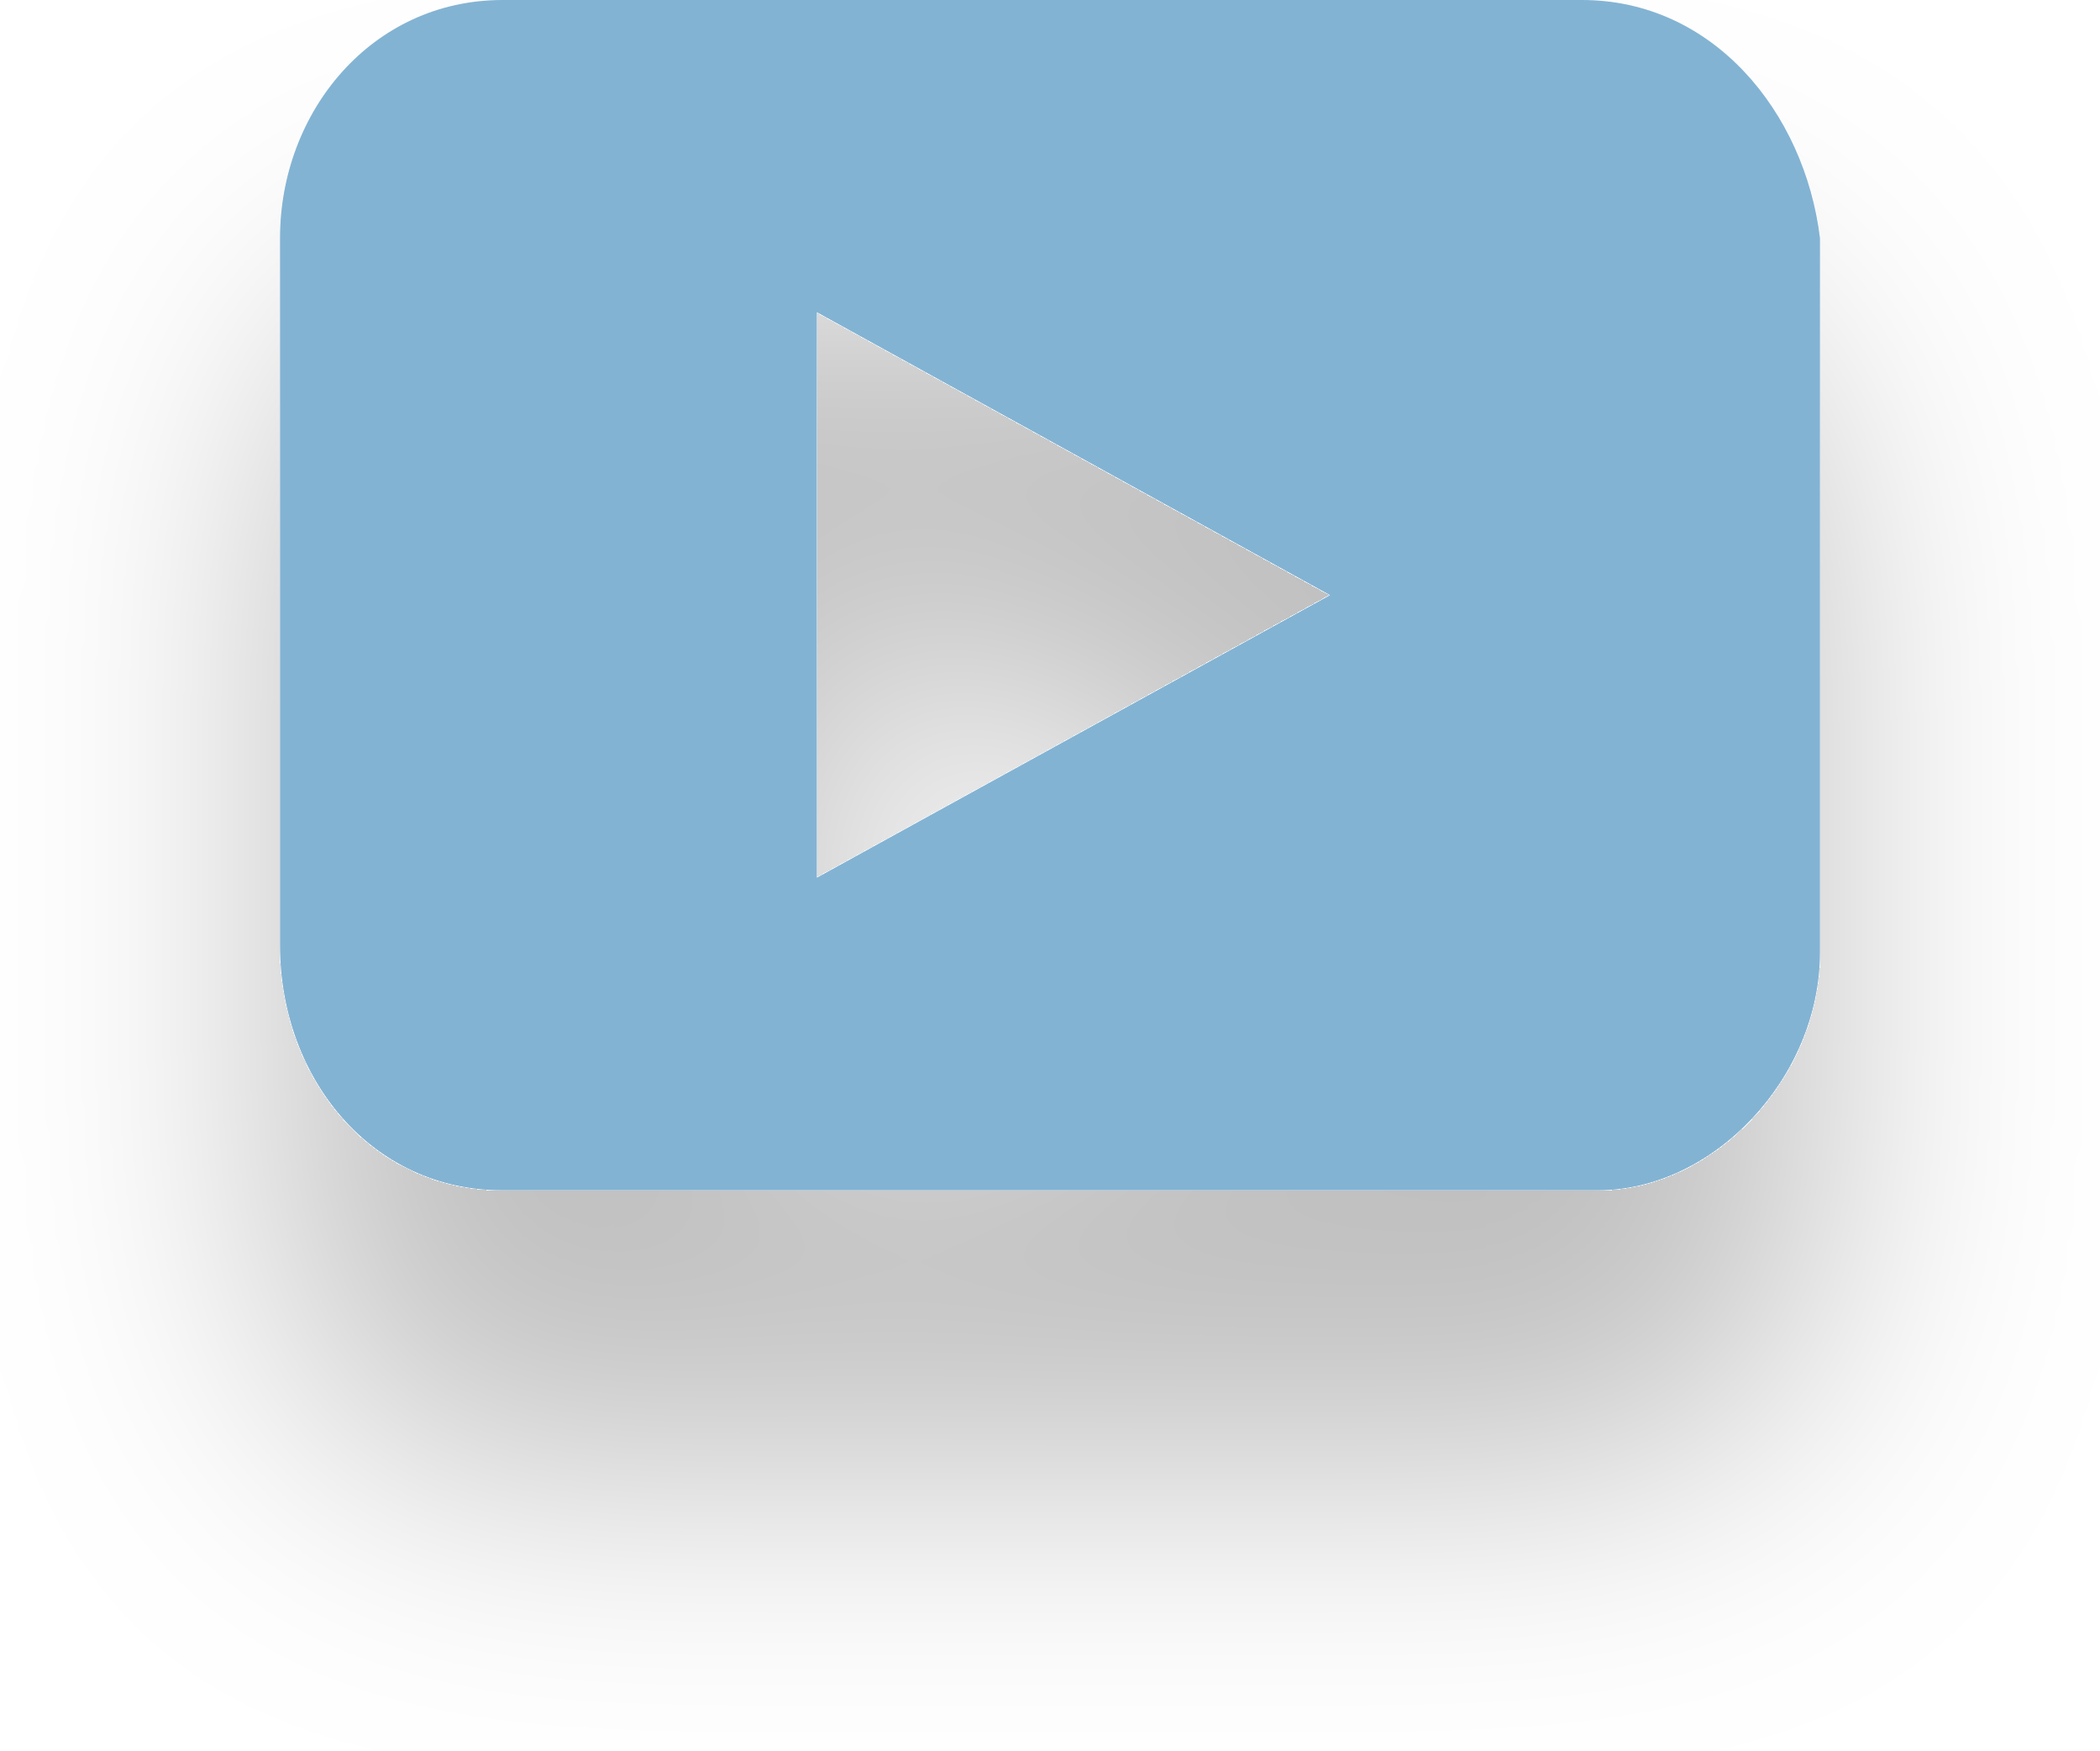
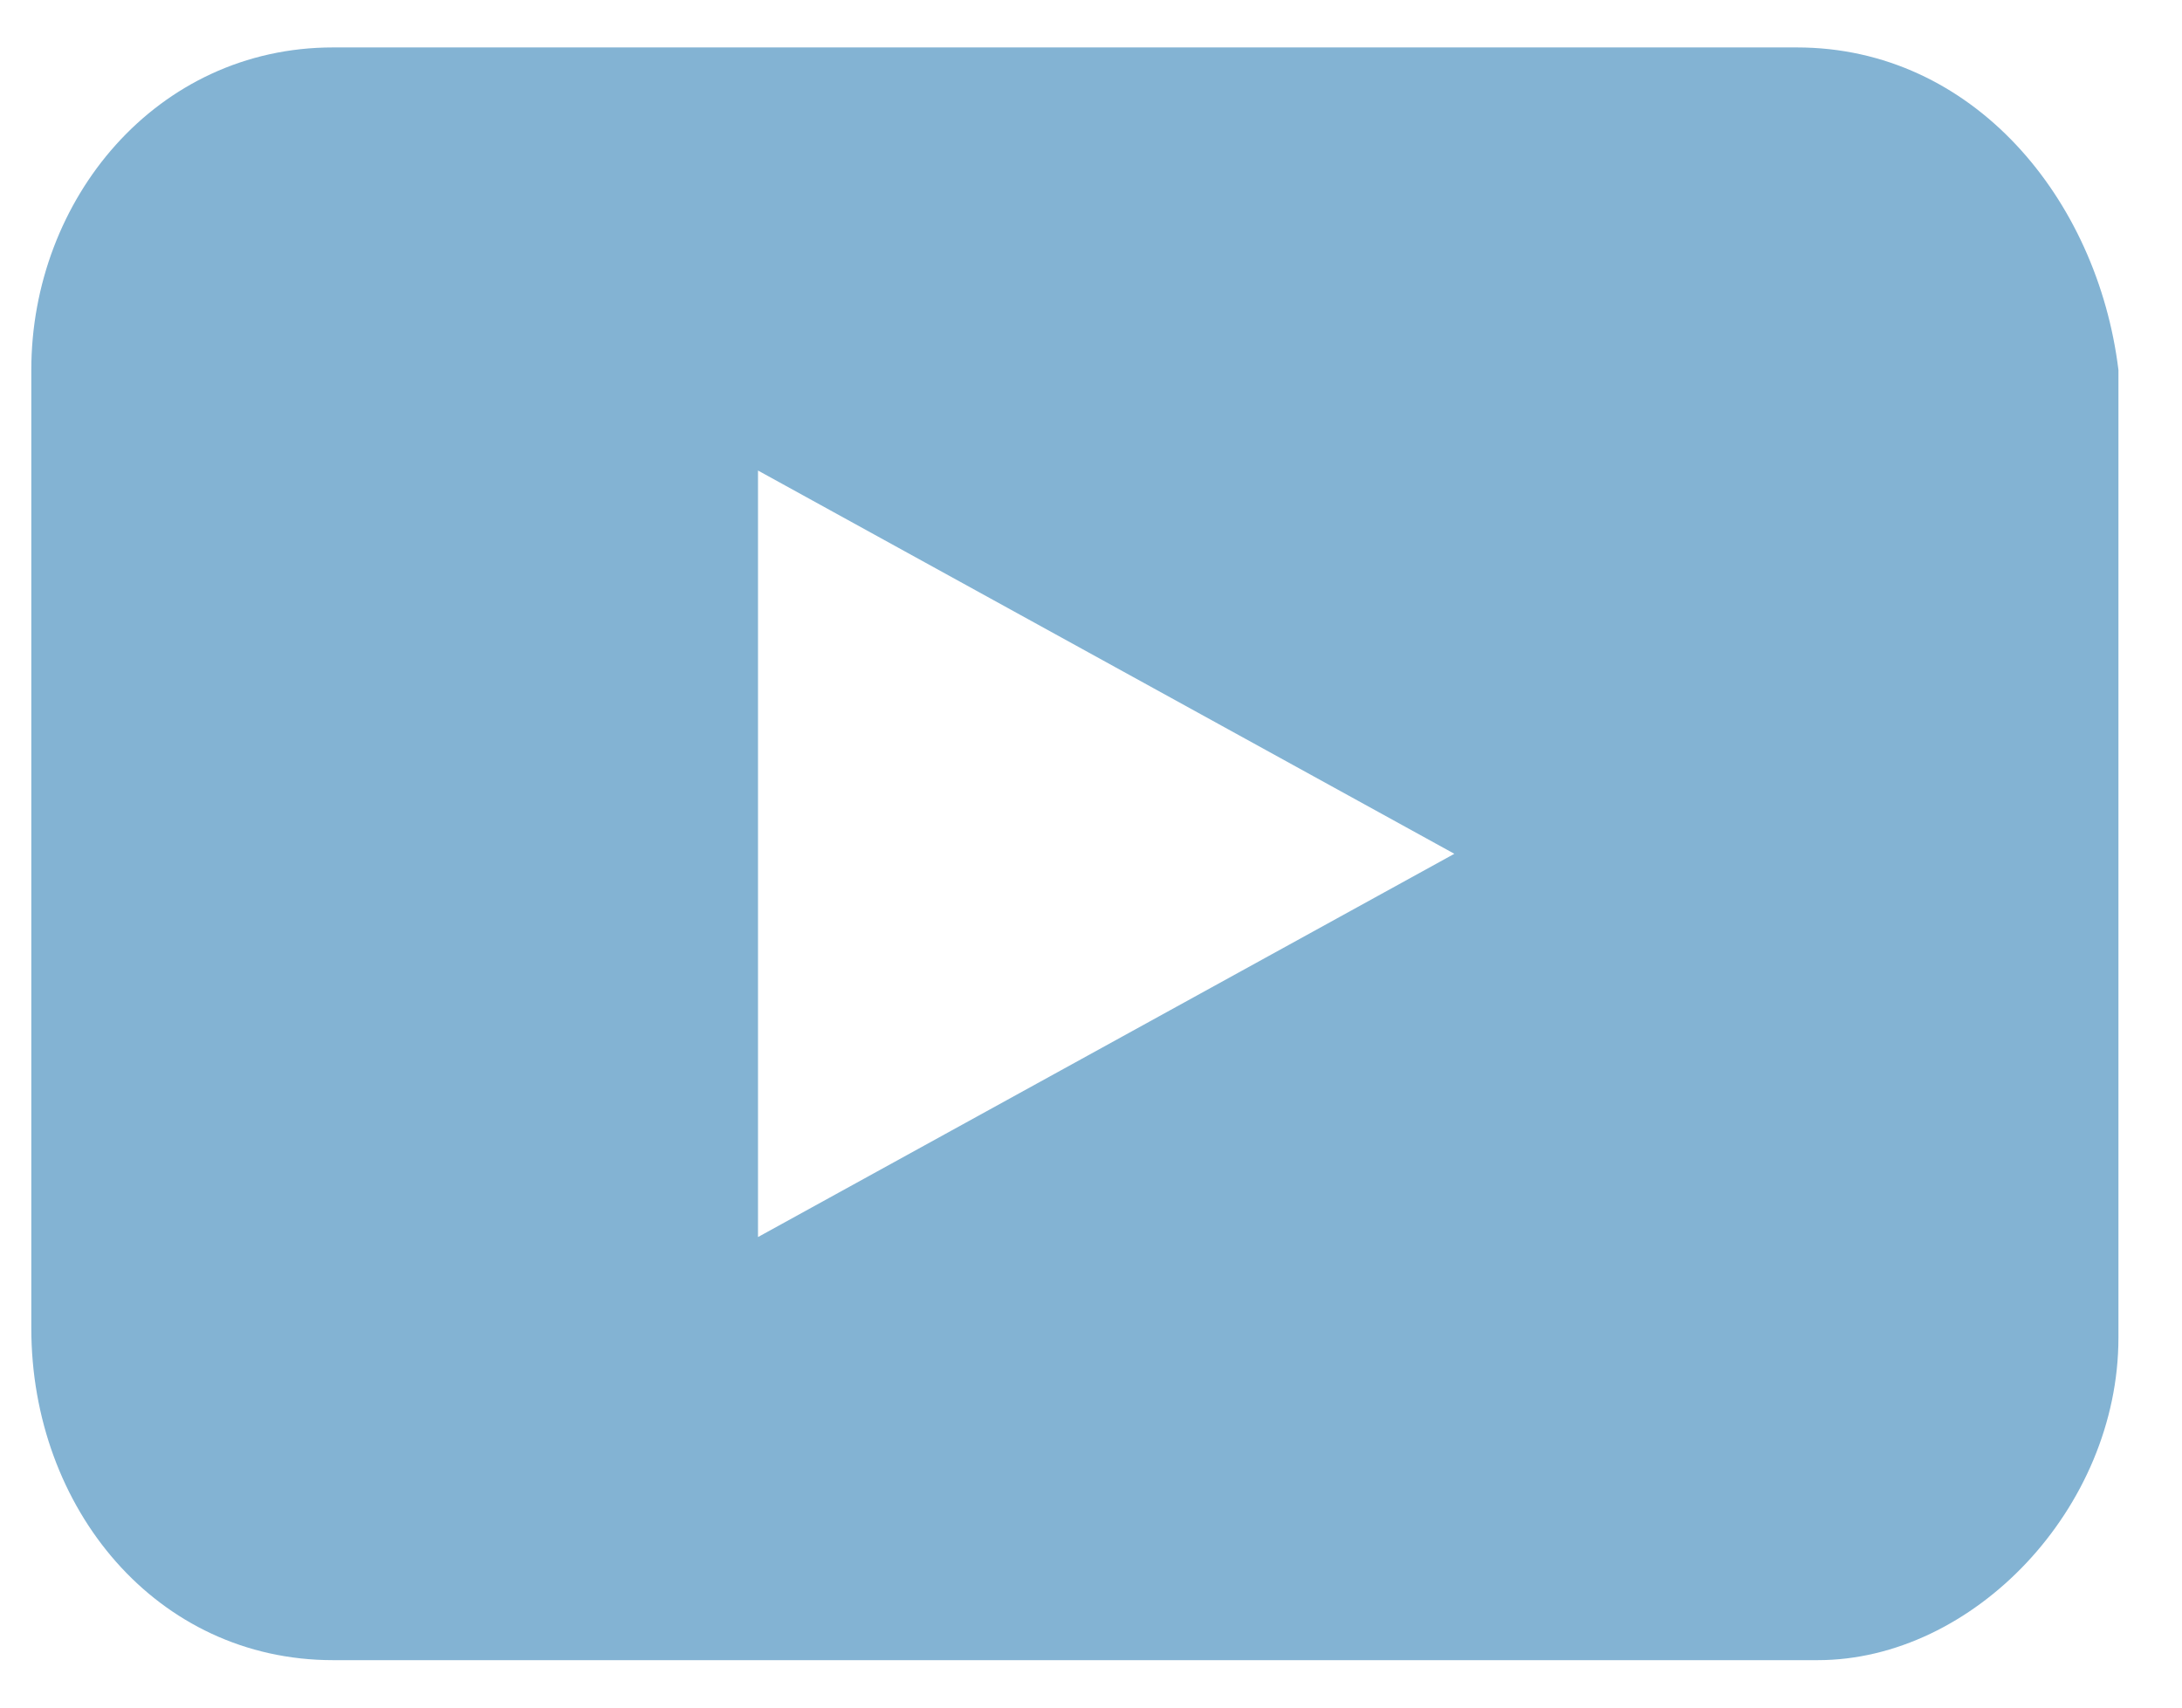
- <svg xmlns="http://www.w3.org/2000/svg" width="30" height="25" fill="none">
-   <g filter="url(#a)">
-     <path d="M22.6 0H7.18C5.31 0 4 1.6 4 3.4v10.1C4 15.4 5.31 17 7.17 17h15.66c1.64 0 3.17-1.6 3.17-3.4V3.4C25.78 1.6 24.47 0 22.6 0ZM11.67 12.54V4.46L19 8.5l-7.34 4.04Z" fill="#83B3D3" />
-   </g>
-   <defs>
-     <filter id="a" x="0" y="0" width="30" height="25" filterUnits="userSpaceOnUse" color-interpolation-filters="sRGB">
-       <feFlood flood-opacity="0" result="BackgroundImageFix" />
-       <feColorMatrix in="SourceAlpha" values="0 0 0 0 0 0 0 0 0 0 0 0 0 0 0 0 0 0 127 0" result="hardAlpha" />
-       <feOffset dy="4" />
-       <feGaussianBlur stdDeviation="2" />
-       <feComposite in2="hardAlpha" operator="out" />
-       <feColorMatrix values="0 0 0 0 0 0 0 0 0 0 0 0 0 0 0 0 0 0 0.25 0" />
-       <feBlend in2="BackgroundImageFix" result="effect1_dropShadow_34987_34" />
-       <feBlend in="SourceGraphic" in2="effect1_dropShadow_34987_34" result="shape" />
-     </filter>
-   </defs>
+ <svg xmlns="http://www.w3.org/2000/svg" width="23" height="18" fill="none">
+   <path d="M18.94.5H3.51C1.65.5.33 2.1.33 3.9V14c0 1.9 1.32 3.5 3.18 3.5h15.65c1.64 0 3.17-1.6 3.17-3.4V3.9C22.11 2.1 20.8.5 18.94.5ZM7.99 13.04V4.96L15.33 9l-7.34 4.04Z" fill="#83B3D3" />
</svg>
